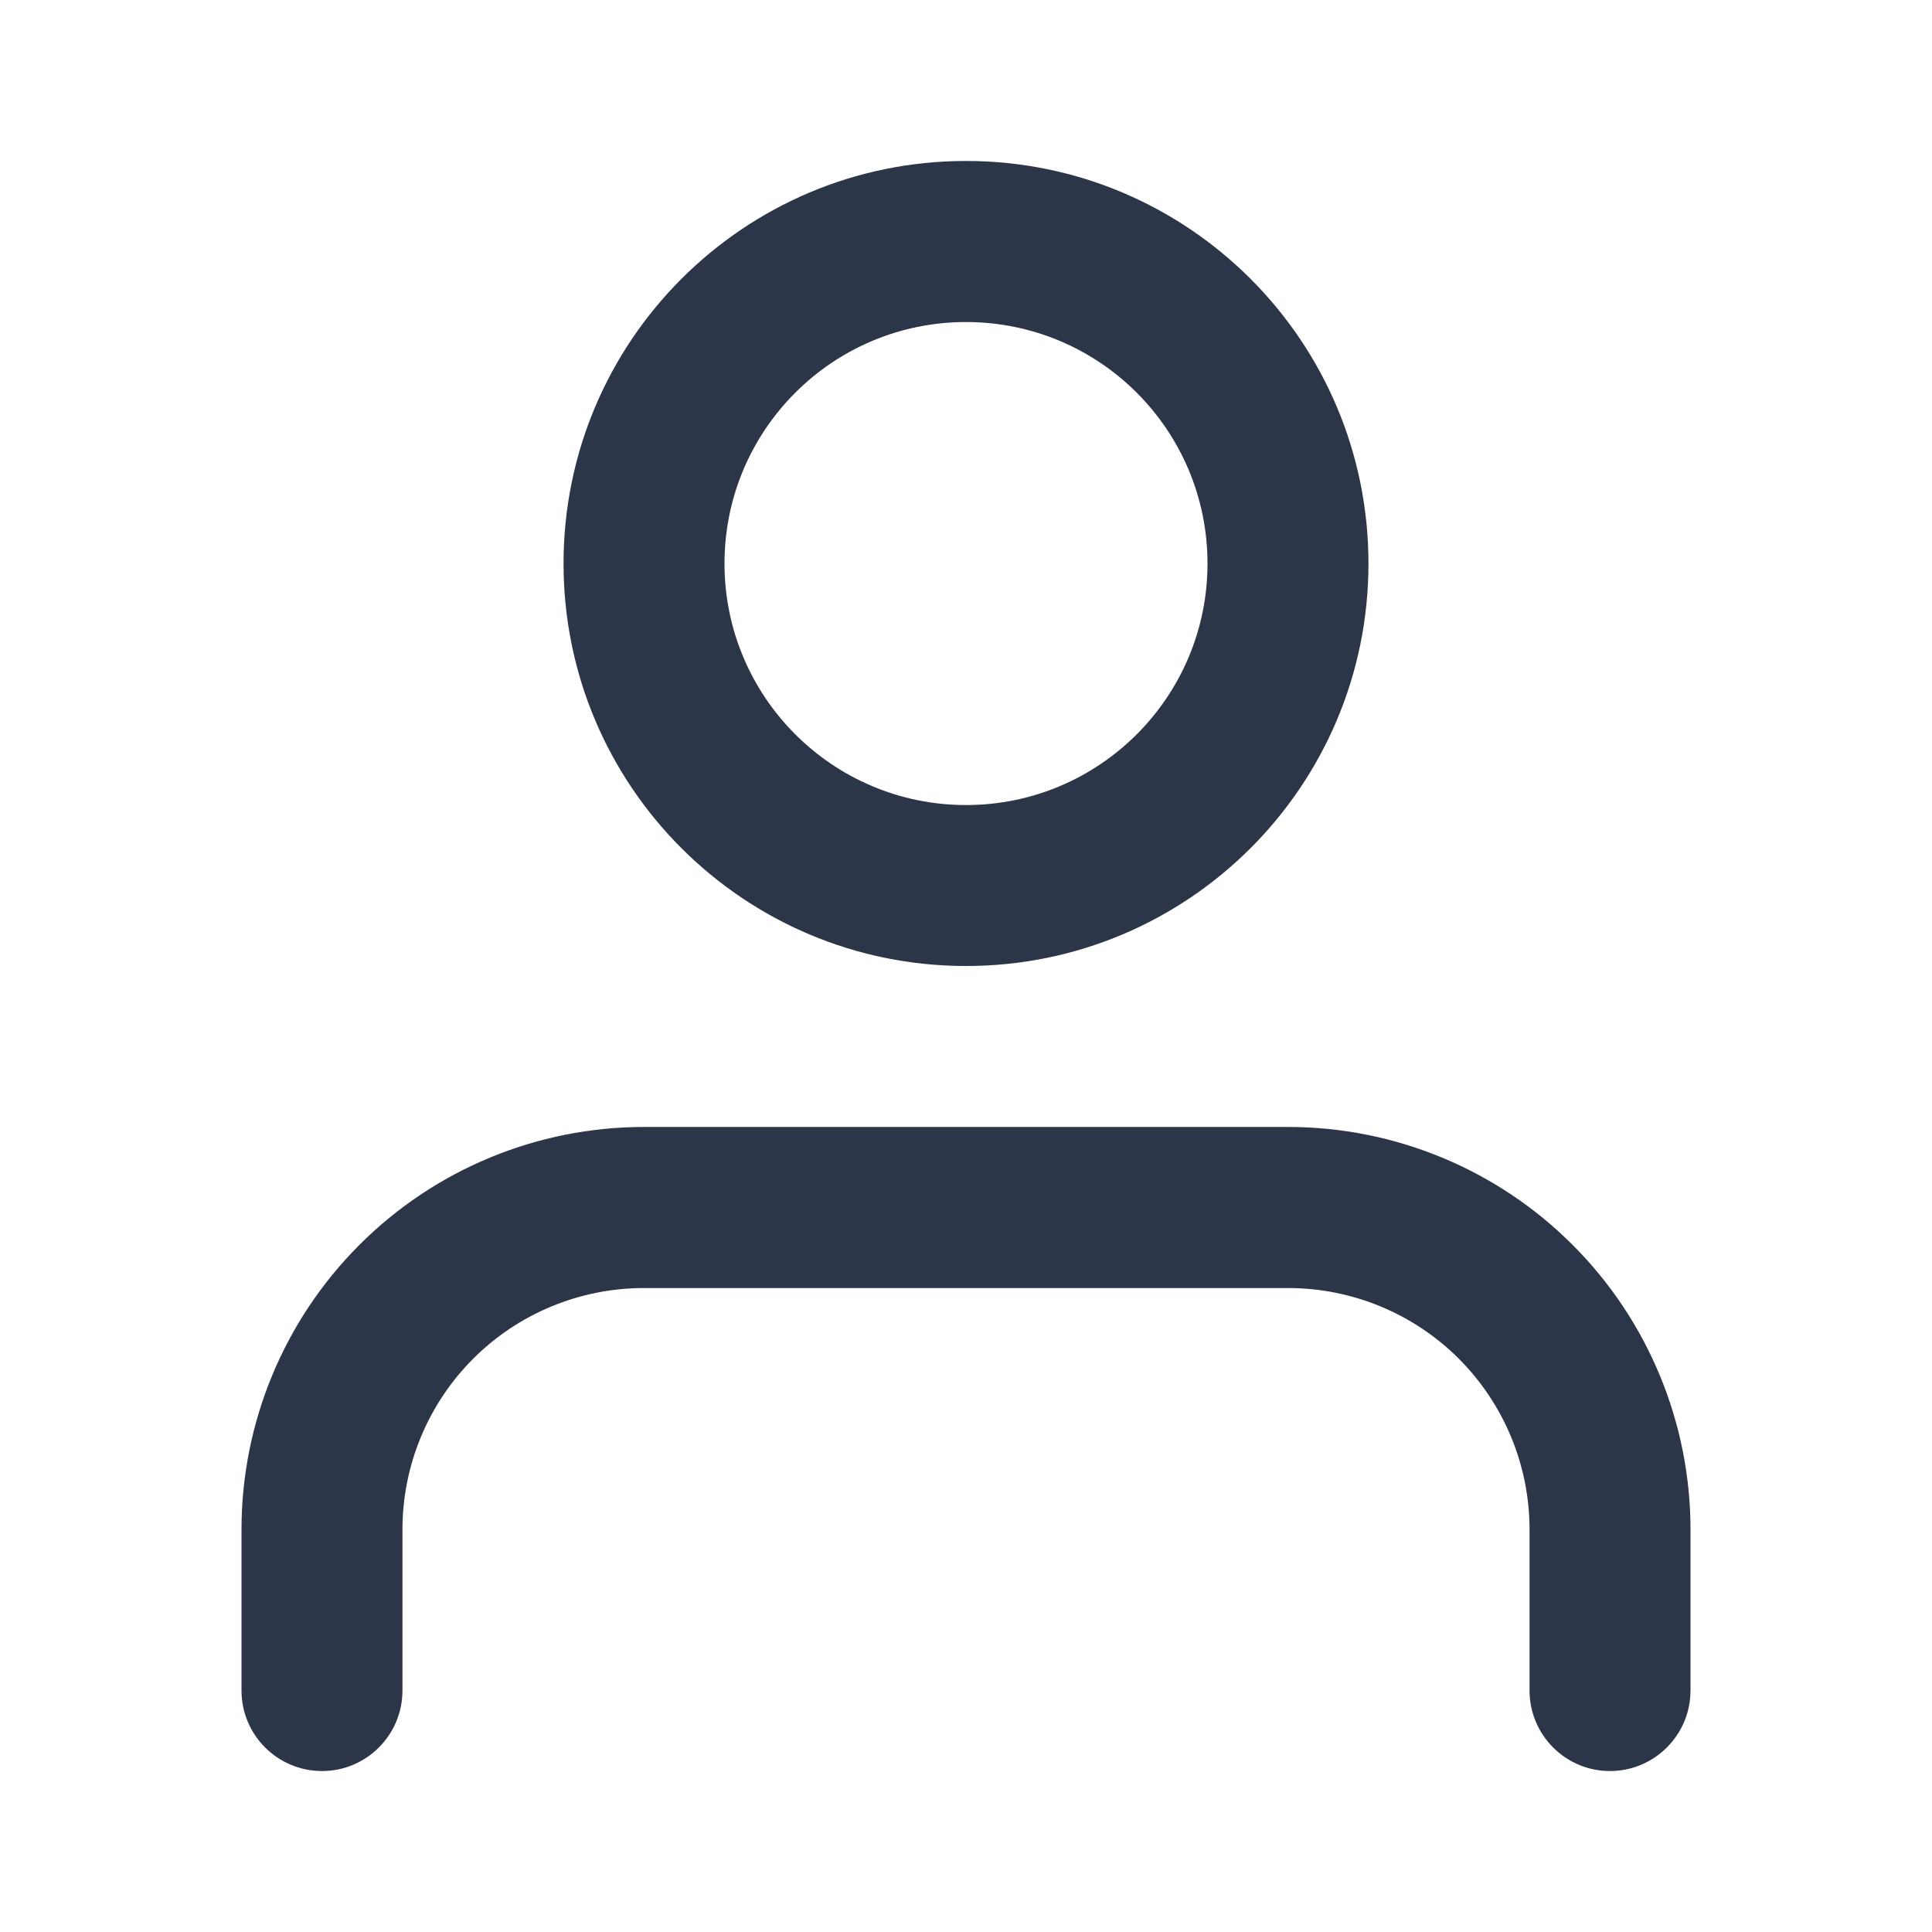
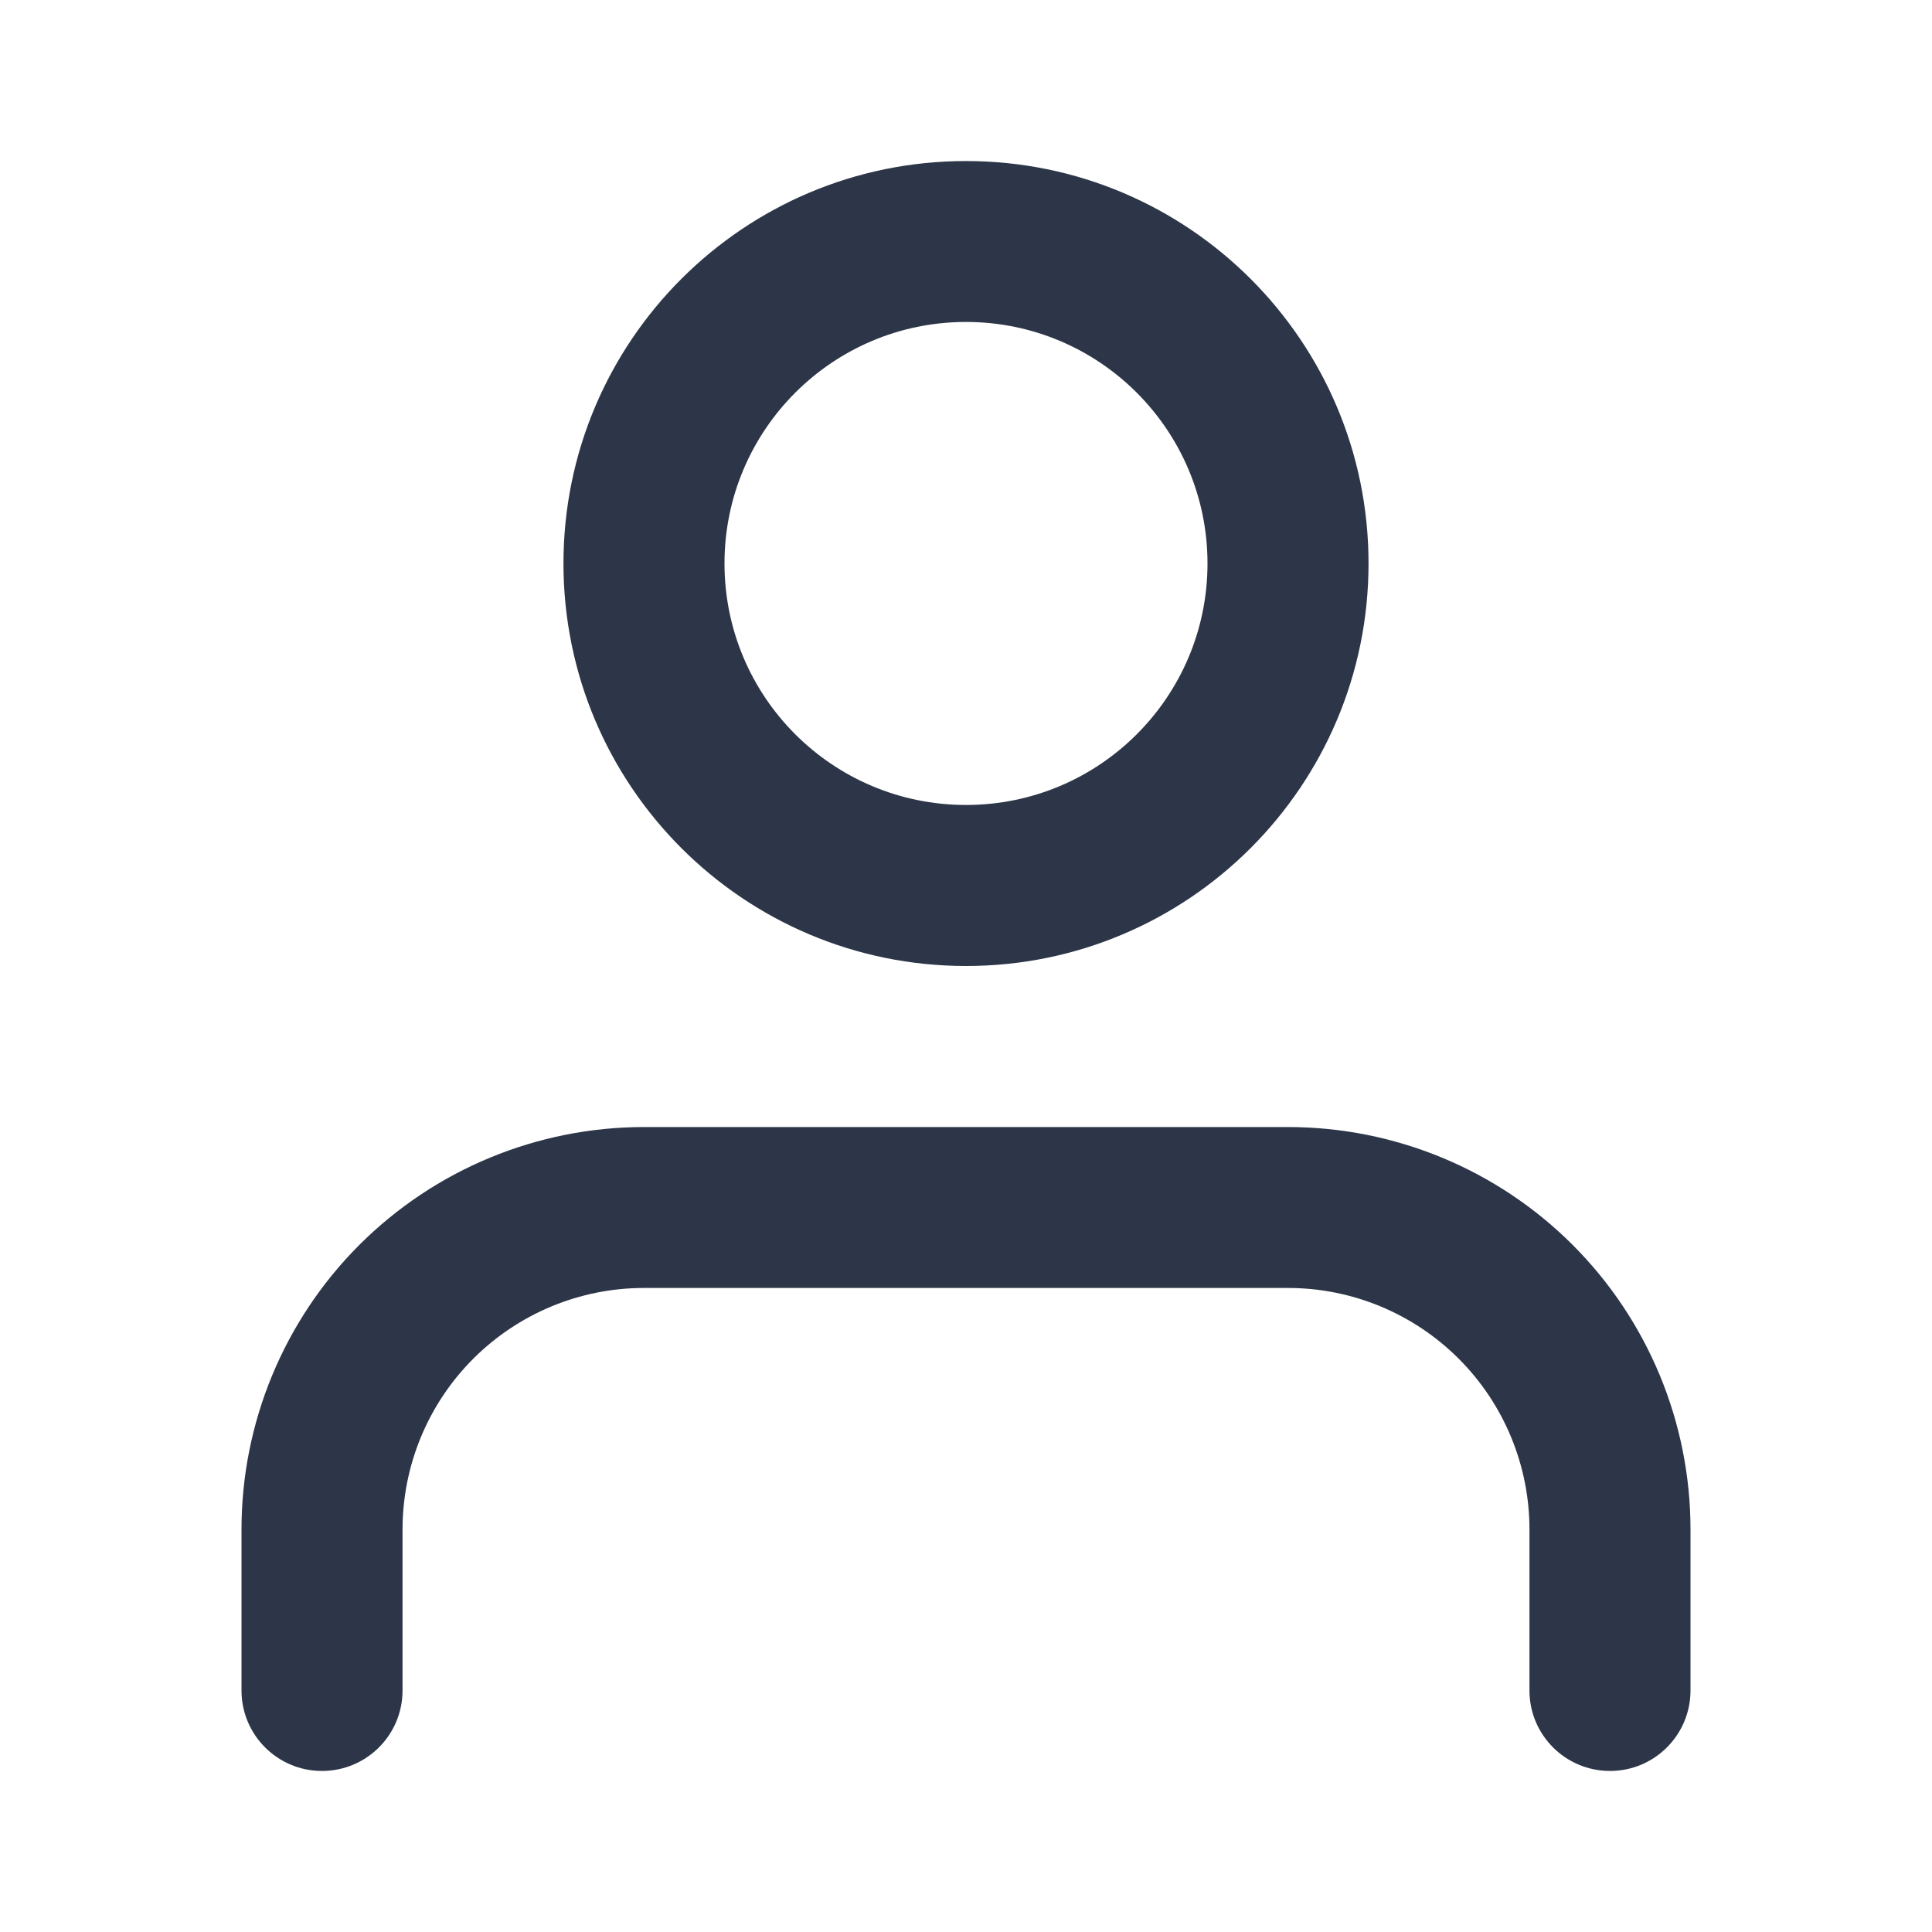
- <svg xmlns="http://www.w3.org/2000/svg" width="16" height="16" viewBox="0 0 16 16" fill="none">
+ <svg xmlns="http://www.w3.org/2000/svg" width="17" height="17" viewBox="0 0 17 17" fill="none">
  <g id="icon-user">
    <g id="Shape">
-       <path fill-rule="evenodd" clip-rule="evenodd" d="M8 1.333C6.159 1.333 4.667 2.826 4.667 4.667C4.667 6.508 6.159 8 8 8C9.841 8 11.333 6.508 11.333 4.667C11.333 2.826 9.841 1.333 8 1.333ZM6 4.667C6 3.562 6.895 2.667 8 2.667C9.105 2.667 10 3.562 10 4.667C10 5.771 9.105 6.667 8 6.667C6.895 6.667 6 5.771 6 4.667Z" fill="#2D3648" />
-       <path d="M5.333 9.333C4.449 9.333 3.601 9.684 2.976 10.31C2.351 10.935 2 11.783 2 12.667V14C2 14.368 2.298 14.667 2.667 14.667C3.035 14.667 3.333 14.368 3.333 14V12.667C3.333 12.136 3.544 11.627 3.919 11.252C4.294 10.877 4.803 10.667 5.333 10.667H10.667C11.197 10.667 11.706 10.877 12.081 11.252C12.456 11.627 12.667 12.136 12.667 12.667V14C12.667 14.368 12.965 14.667 13.333 14.667C13.701 14.667 14 14.368 14 14V12.667C14 11.783 13.649 10.935 13.024 10.31C12.399 9.684 11.551 9.333 10.667 9.333H5.333Z" fill="#2D3648" />
+       <path fill-rule="evenodd" clip-rule="evenodd" d="M8.5 1.417C6.544 1.417 4.958 3.002 4.958 4.958C4.958 6.914 6.544 8.5 8.5 8.5C10.456 8.5 12.042 6.914 12.042 4.958C12.042 3.002 10.456 1.417 8.5 1.417ZM6.375 4.958C6.375 3.785 7.326 2.833 8.5 2.833C9.674 2.833 10.625 3.785 10.625 4.958C10.625 6.132 9.674 7.083 8.5 7.083C7.326 7.083 6.375 6.132 6.375 4.958Z" fill="#2D3648" />
+       <path d="M5.667 9.917C4.727 9.917 3.827 10.29 3.162 10.954C2.498 11.618 2.125 12.519 2.125 13.458V14.875C2.125 15.266 2.442 15.583 2.833 15.583C3.225 15.583 3.542 15.266 3.542 14.875V13.458C3.542 12.895 3.766 12.354 4.164 11.956C4.563 11.557 5.103 11.333 5.667 11.333H11.333C11.897 11.333 12.437 11.557 12.836 11.956C13.234 12.354 13.458 12.895 13.458 13.458V14.875C13.458 15.266 13.775 15.583 14.167 15.583C14.558 15.583 14.875 15.266 14.875 14.875V13.458C14.875 12.519 14.502 11.618 13.838 10.954C13.174 10.29 12.273 9.917 11.333 9.917H5.667Z" fill="#2D3648" />
    </g>
  </g>
</svg>
